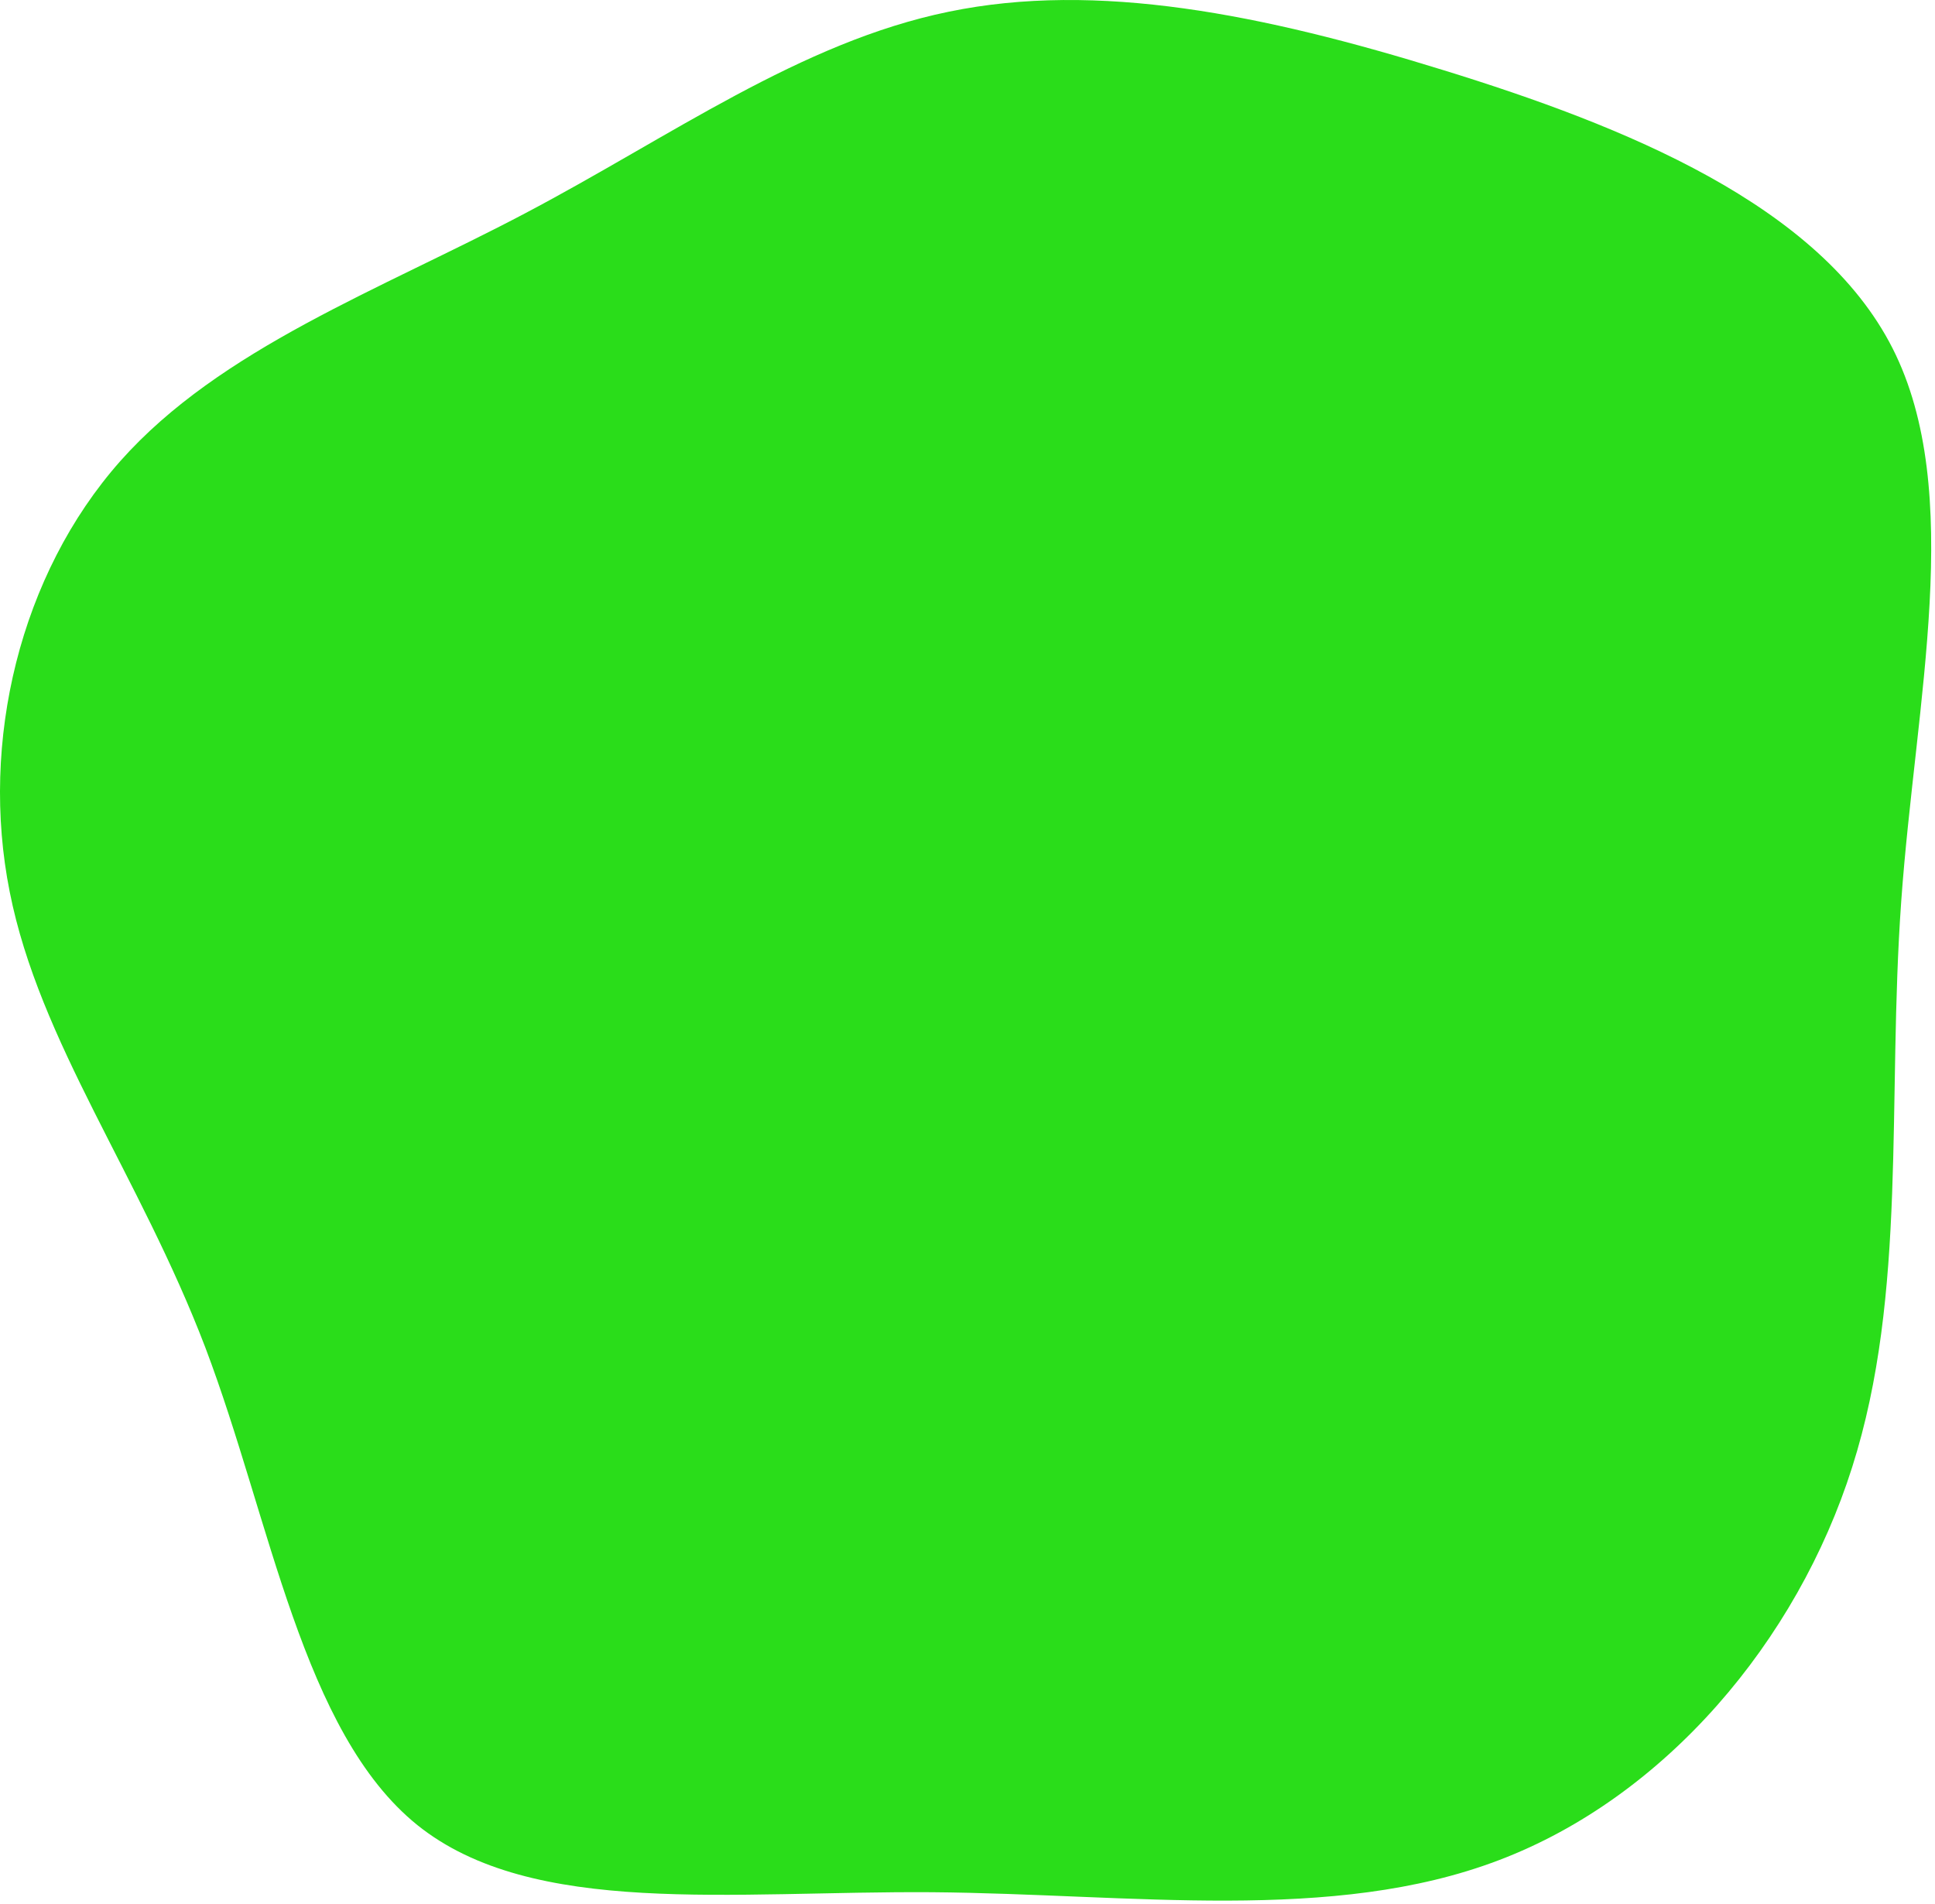
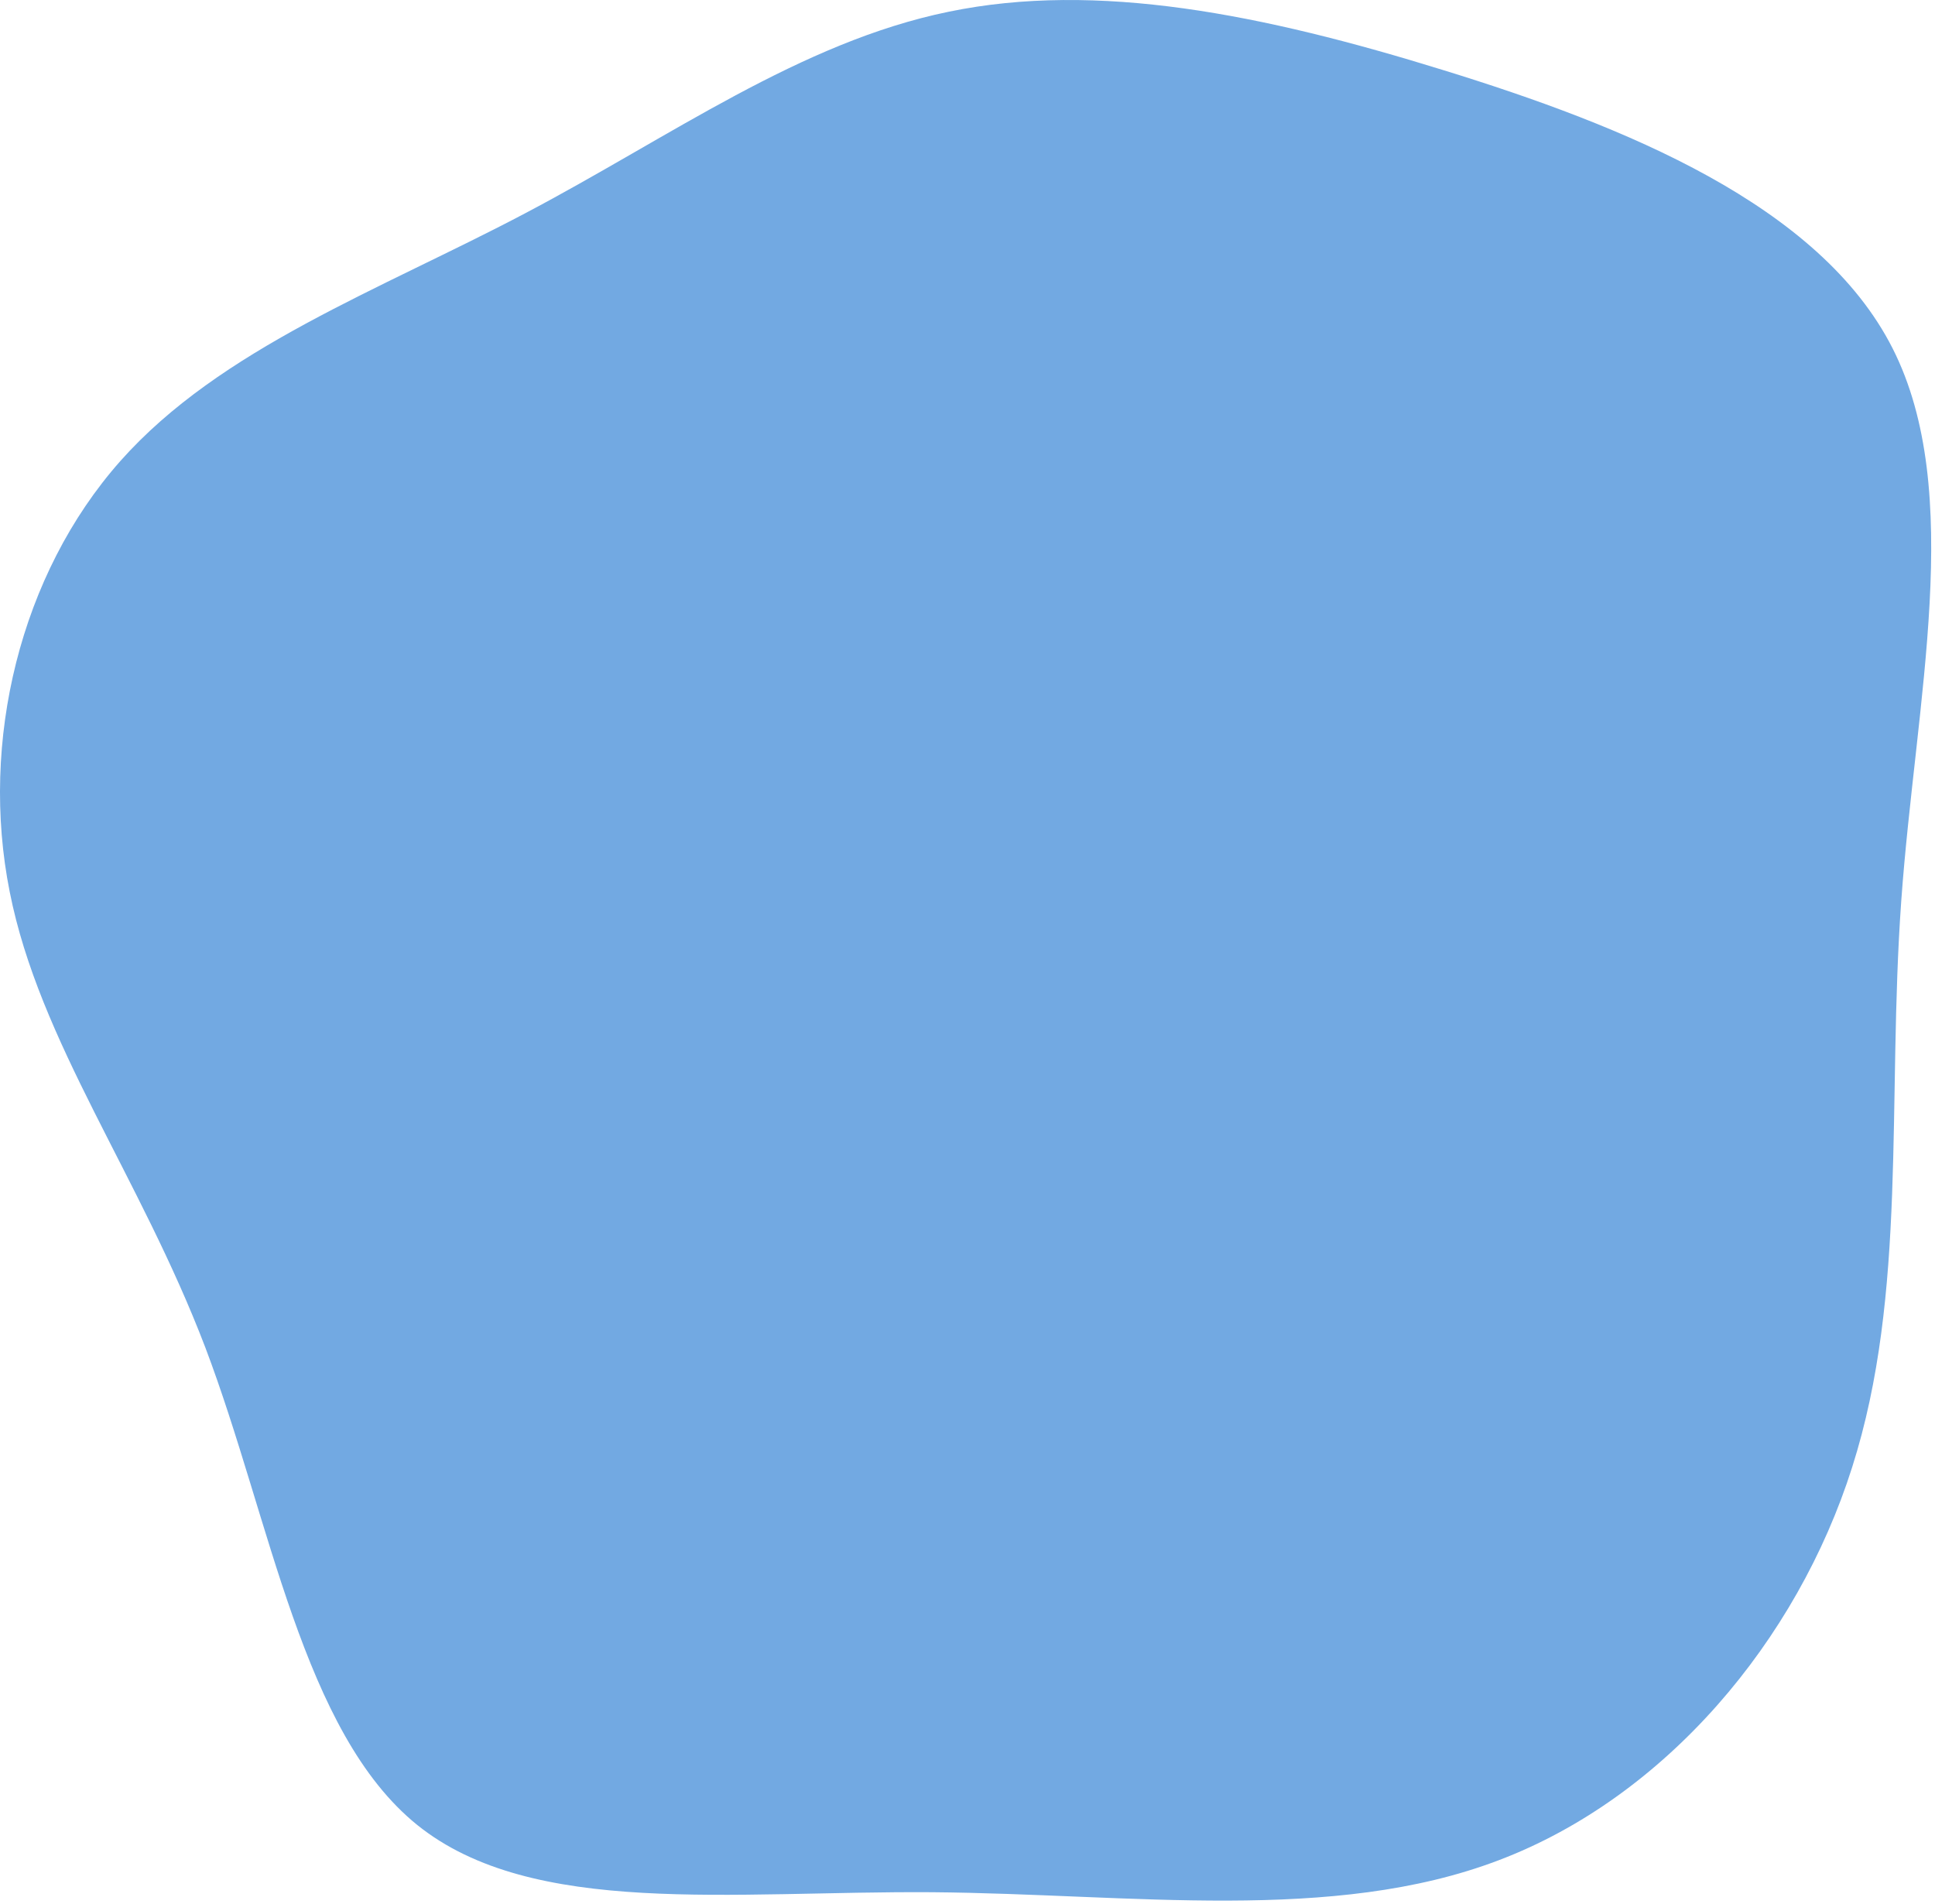
<svg xmlns="http://www.w3.org/2000/svg" width="494" height="486" viewBox="0 0 494 486" fill="none">
-   <path d="M368.516 17.916C414.633 32.151 464.585 52.269 483.168 88.924C501.751 125.578 489.05 178.855 485.385 230.001C481.719 281.147 487.004 330.162 472.854 374.574C458.789 418.986 425.118 458.794 382.666 474.905C340.215 491.101 288.984 483.515 237.923 483.088C186.777 482.747 135.972 489.567 106.563 465.955C77.154 442.257 69.142 388.127 52.434 344.057C35.641 300.071 10.068 266.059 2.481 227.7C-5.19 189.34 5.124 146.633 30.697 117.736C56.27 88.924 97.016 74.006 134.012 54.485C171.093 34.965 204.337 10.755 242.186 2.998C280.034 -4.844 322.314 3.595 368.516 17.916Z" fill="#2ADD1A" />
+   <path d="M368.516 17.916C414.633 32.151 464.585 52.269 483.168 88.924C501.751 125.578 489.05 178.855 485.385 230.001C481.719 281.147 487.004 330.162 472.854 374.574C458.789 418.986 425.118 458.794 382.666 474.905C340.215 491.101 288.984 483.515 237.923 483.088C186.777 482.747 135.972 489.567 106.563 465.955C77.154 442.257 69.142 388.127 52.434 344.057C35.641 300.071 10.068 266.059 2.481 227.7C-5.19 189.34 5.124 146.633 30.697 117.736C56.27 88.924 97.016 74.006 134.012 54.485C171.093 34.965 204.337 10.755 242.186 2.998C280.034 -4.844 322.314 3.595 368.516 17.916Z" fill="#72a9e2" />
</svg>
